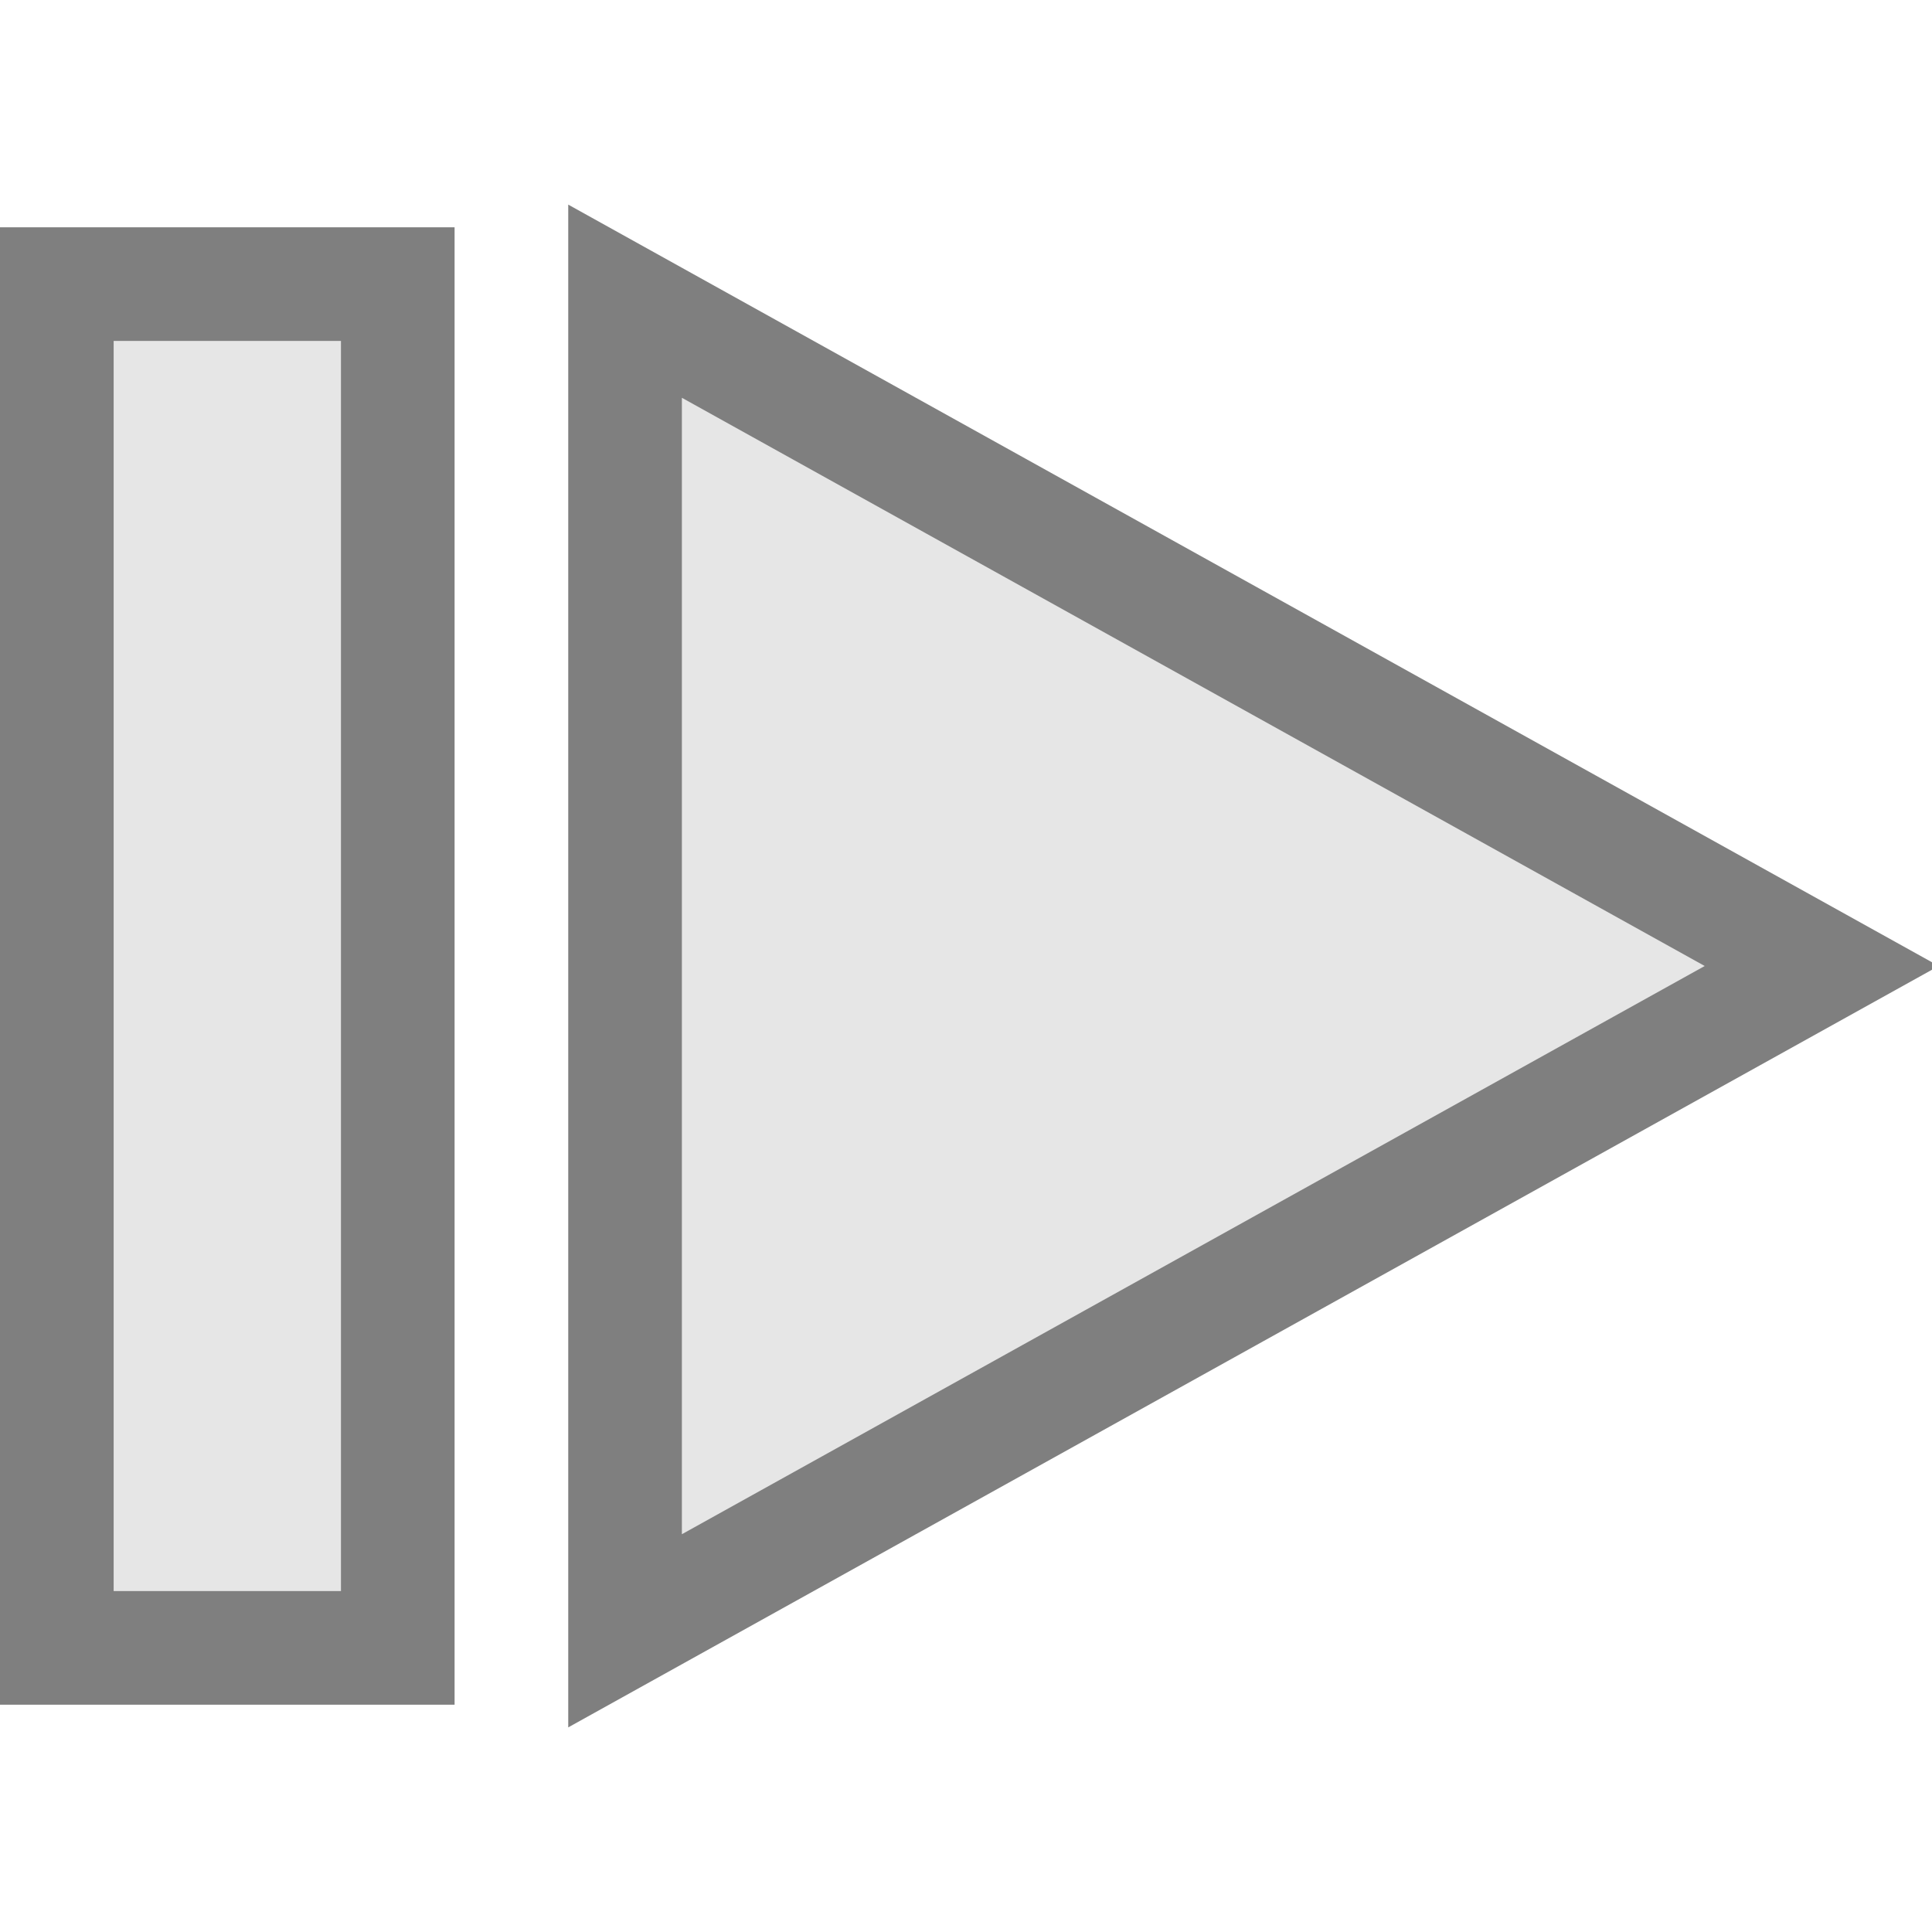
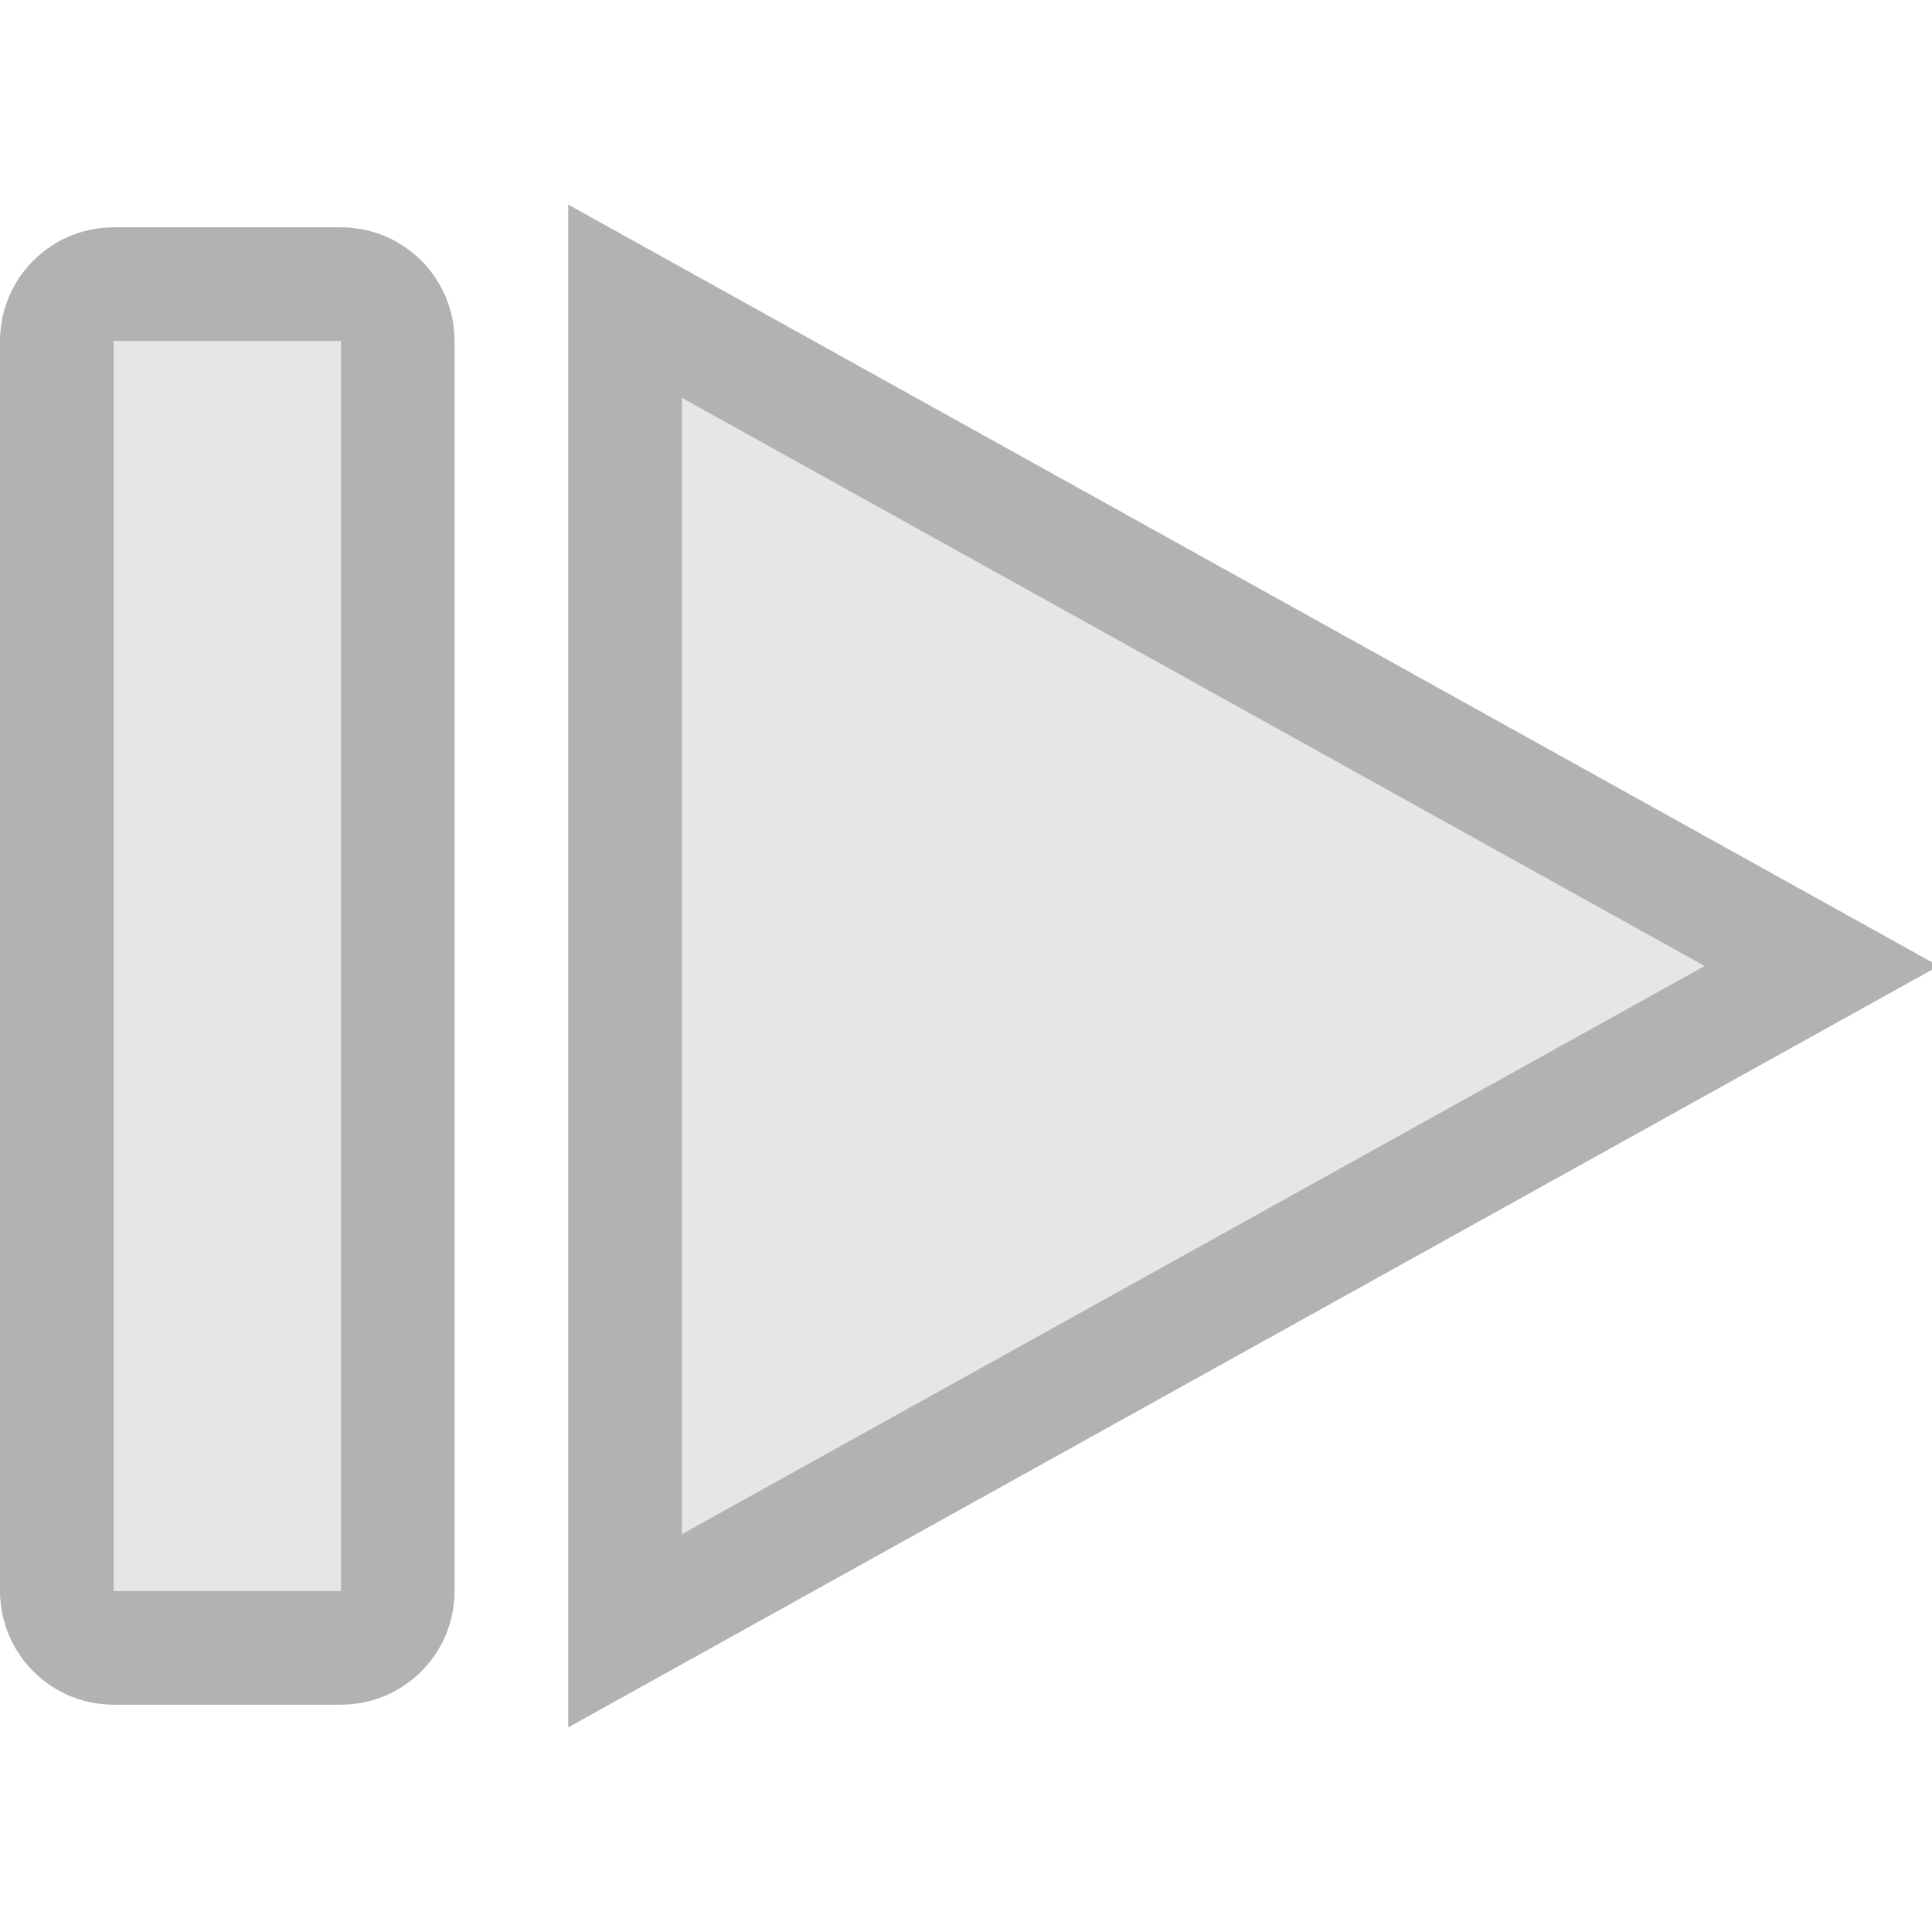
<svg xmlns="http://www.w3.org/2000/svg" width="100%" height="100%" viewBox="0 0 17 17" version="1.1" xml:space="preserve" style="fill-rule:evenodd;clip-rule:evenodd;stroke-linecap:square;stroke-miterlimit:3;">
  <g>
-     <rect id="rect9" x="1" y="3" width="2" height="11" style="fill:#e6e6e6;" />
-     <path id="path11" d="M0,15l4,0l0,-13l-4,0l0,13Zm3,-12l0,11l-2,0l0,-11l2,0Z" style="fill-opacity:0.502;fill-rule:nonzero;" />
-     <path id="path13" d="M15,8.5l-9,-5l0,10l9,-5Z" style="fill:none;stroke:#000;stroke-opacity:0.502;stroke-width:2px;" />
+     <g id="rect9">
+       <rect x="1" y="3" width="2" height="11" style="fill:#e6e6e6;" />
+       <path d="M3.065,2.002l0.066,0.007l0.064,0.01l0.064,0.015l0.062,0.019l0.062,0.023l0.059,0.027l0.058,0.031l0.056,0.035l0.053,0.038l0.05,0.041l0.048,0.045l0.045,0.048l0.041,0.05l0.038,0.053l0.035,0.056l0.031,0.058l0.027,0.059l0.023,0.062l0.019,0.062l0.015,0.064l0.01,0.064l0.007,0.066l0.002,0.065l0,11l-0.002,0.065l-0.007,0.066l-0.01,0.064l-0.015,0.064l-0.019,0.062l-0.023,0.062l-0.027,0.059l-0.031,0.058l-0.035,0.056l-0.038,0.053l-0.041,0.05l-0.045,0.048l-0.048,0.045l-0.05,0.041l-0.053,0.038l-0.056,0.035l-0.058,0.031l-0.059,0.027l-0.062,0.023l-0.062,0.019l-0.064,0.015l-0.064,0.01l-0.066,0.007l-0.065,0.002l-2,0l-0.065,-0.002l-0.066,-0.007l-0.064,-0.01l-0.064,-0.015l-0.062,-0.019l-0.062,-0.023l-0.059,-0.027l-0.058,-0.031l-0.056,-0.035l-0.053,-0.038l-0.05,-0.041l-0.048,-0.045l-0.045,-0.048l-0.041,-0.05l-0.038,-0.053l-0.035,-0.056l-0.031,-0.058l-0.027,-0.059l-0.023,-0.062l-0.019,-0.062l-0.015,-0.064l-0.01,-0.064l-0.007,-0.066l-0.002,-0.065l0,-11l0.002,-0.065l0.007,-0.066l0.01,-0.064l0.015,-0.064l0.019,-0.062l0.023,-0.062l0.027,-0.059l0.031,-0.058l0.035,-0.056l0.038,-0.053l0.041,-0.05l0.045,-0.048l0.048,-0.045l0.05,-0.041l0.053,-0.038l0.056,-0.035l0.058,-0.031l0.059,-0.027l0.062,-0.023l0.062,-0.019l0.064,-0.015l0.064,-0.01l0.066,-0.007l0.065,-0.002l2,0l0.065,0.002Zm-2.065,0.998l0,11l2,0l0,-11l-2,0Z" style="fill-opacity:0.302;" />
+     </g>
+     <path id="path13" d="M15,8.5l-9,-5l0,10l9,-5Z" style="fill:none;stroke:#000;stroke-opacity:0.302;stroke-width:2px;" />
    <path id="path15" d="M15,8.5l-9,-5l0,10l9,-5Z" style="fill:#e6e6e6;fill-rule:nonzero;" />
  </g>
</svg>
